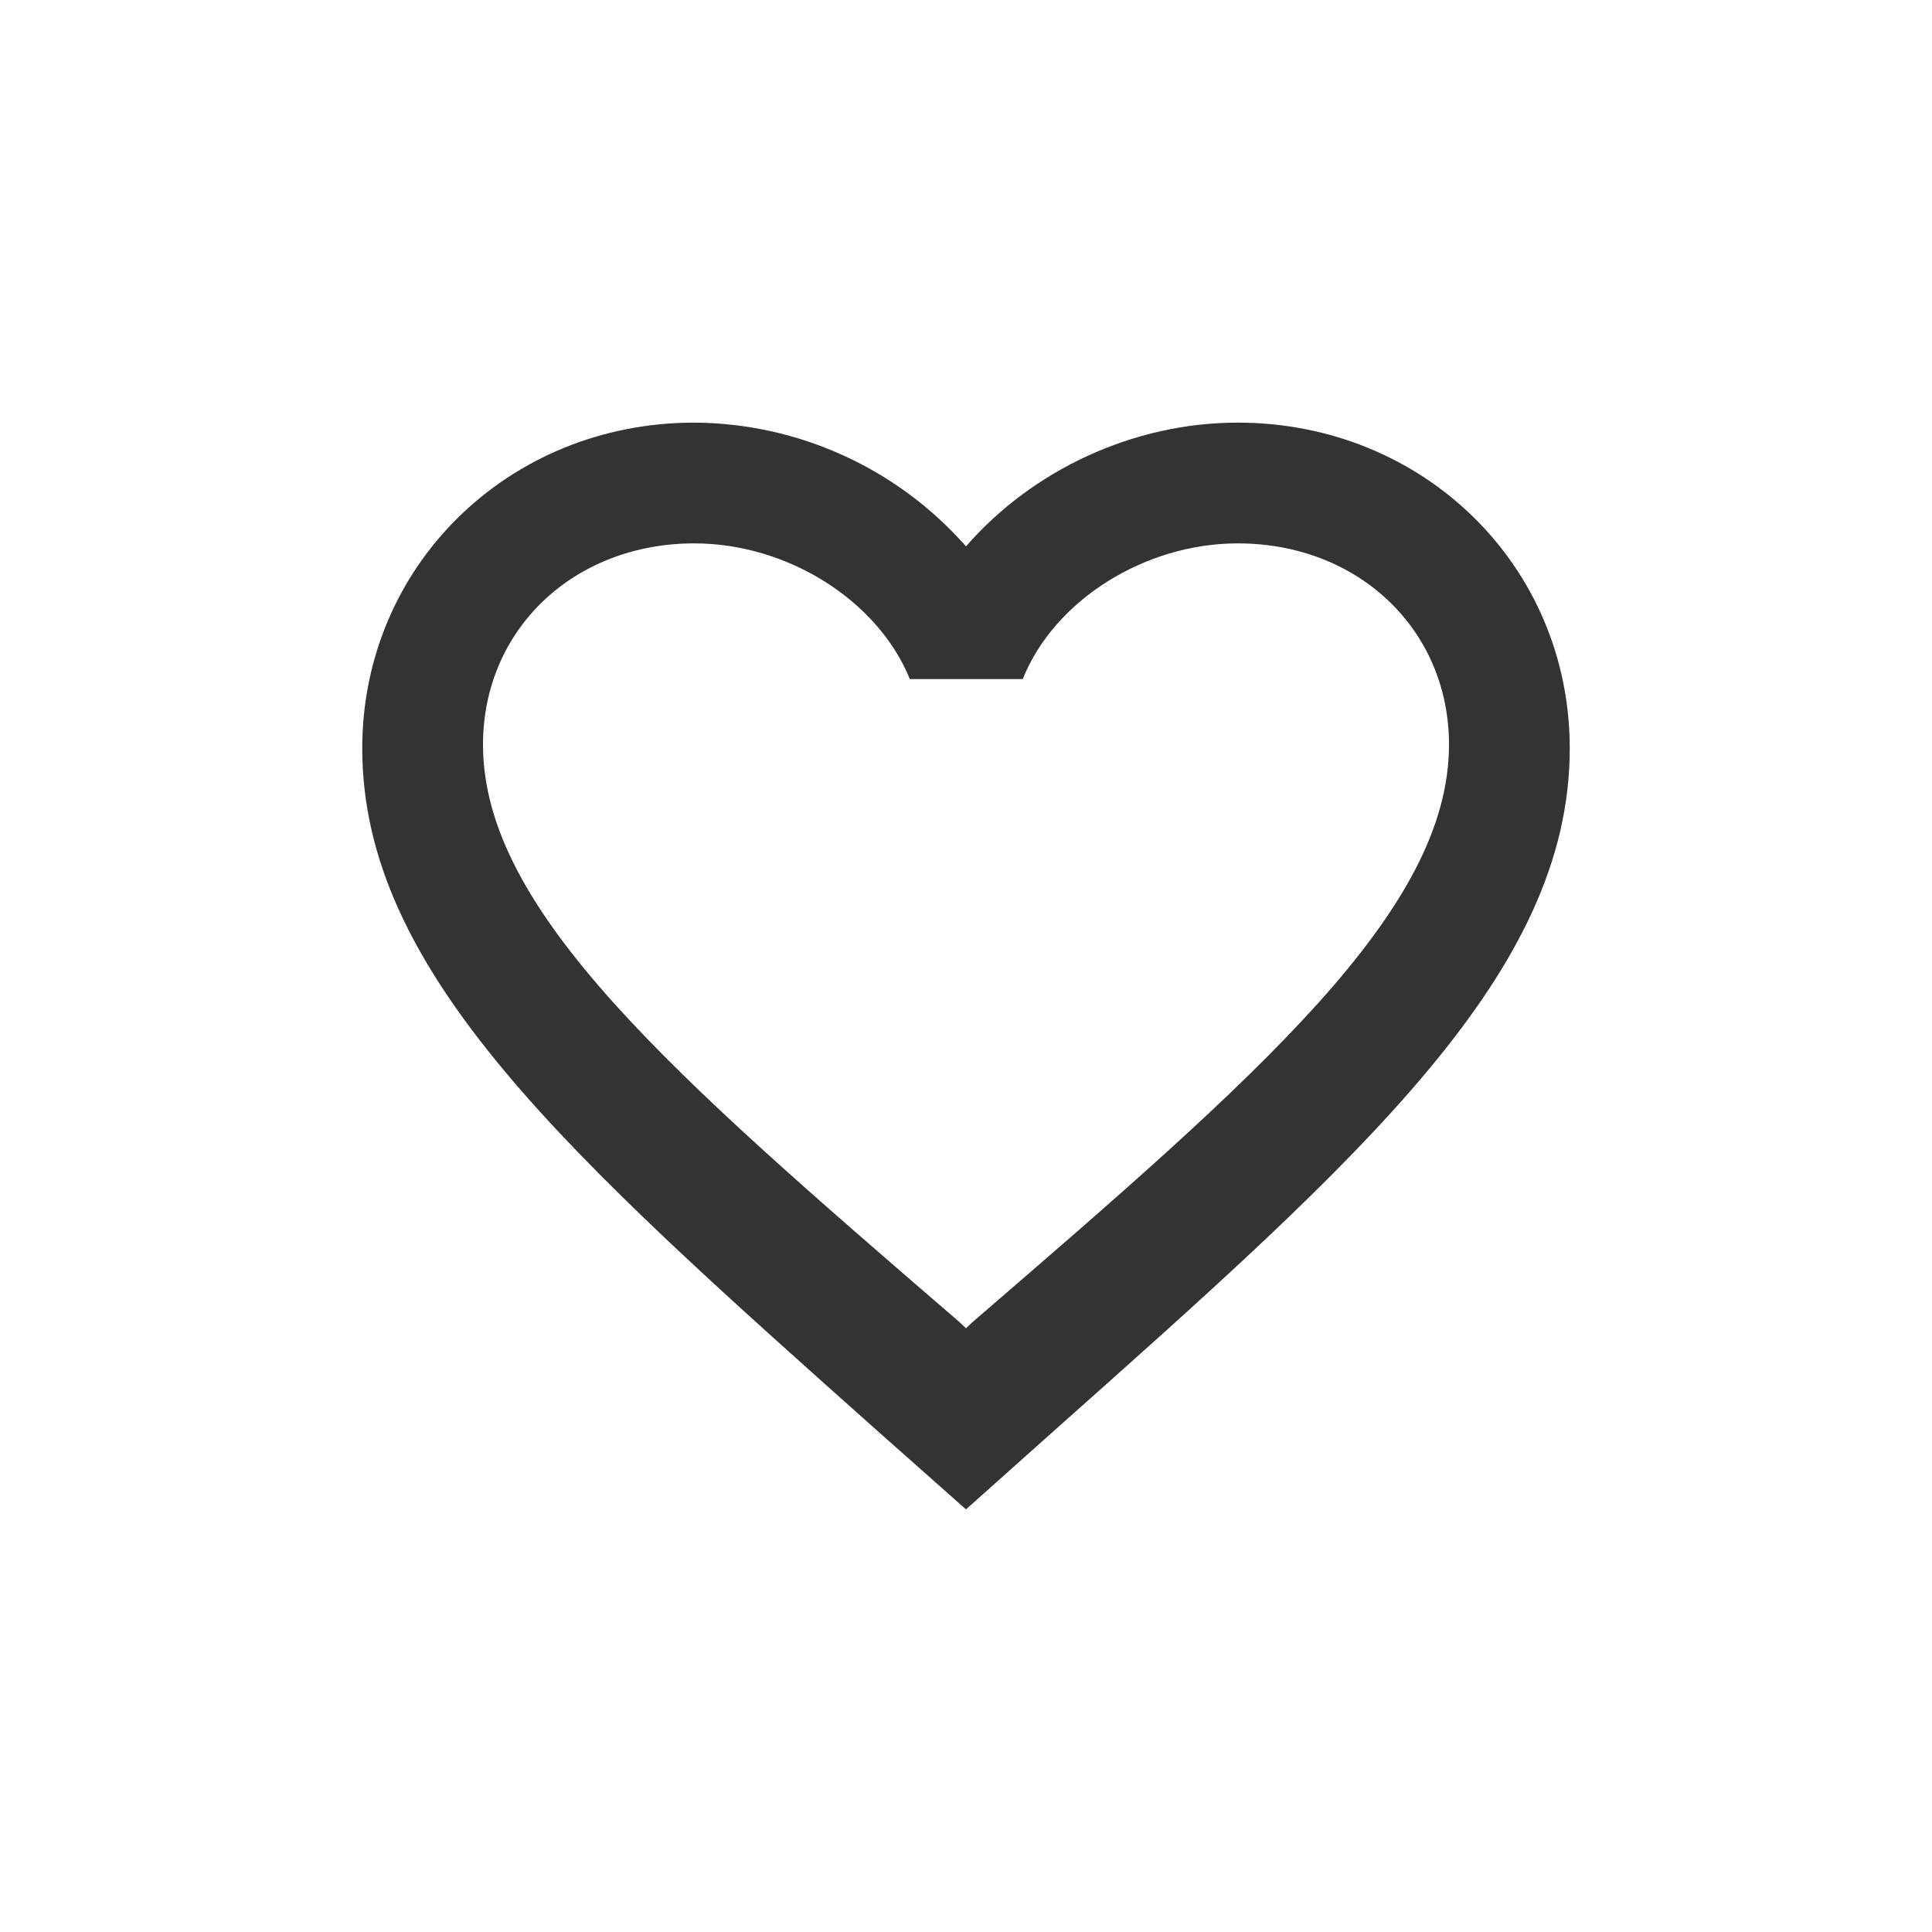
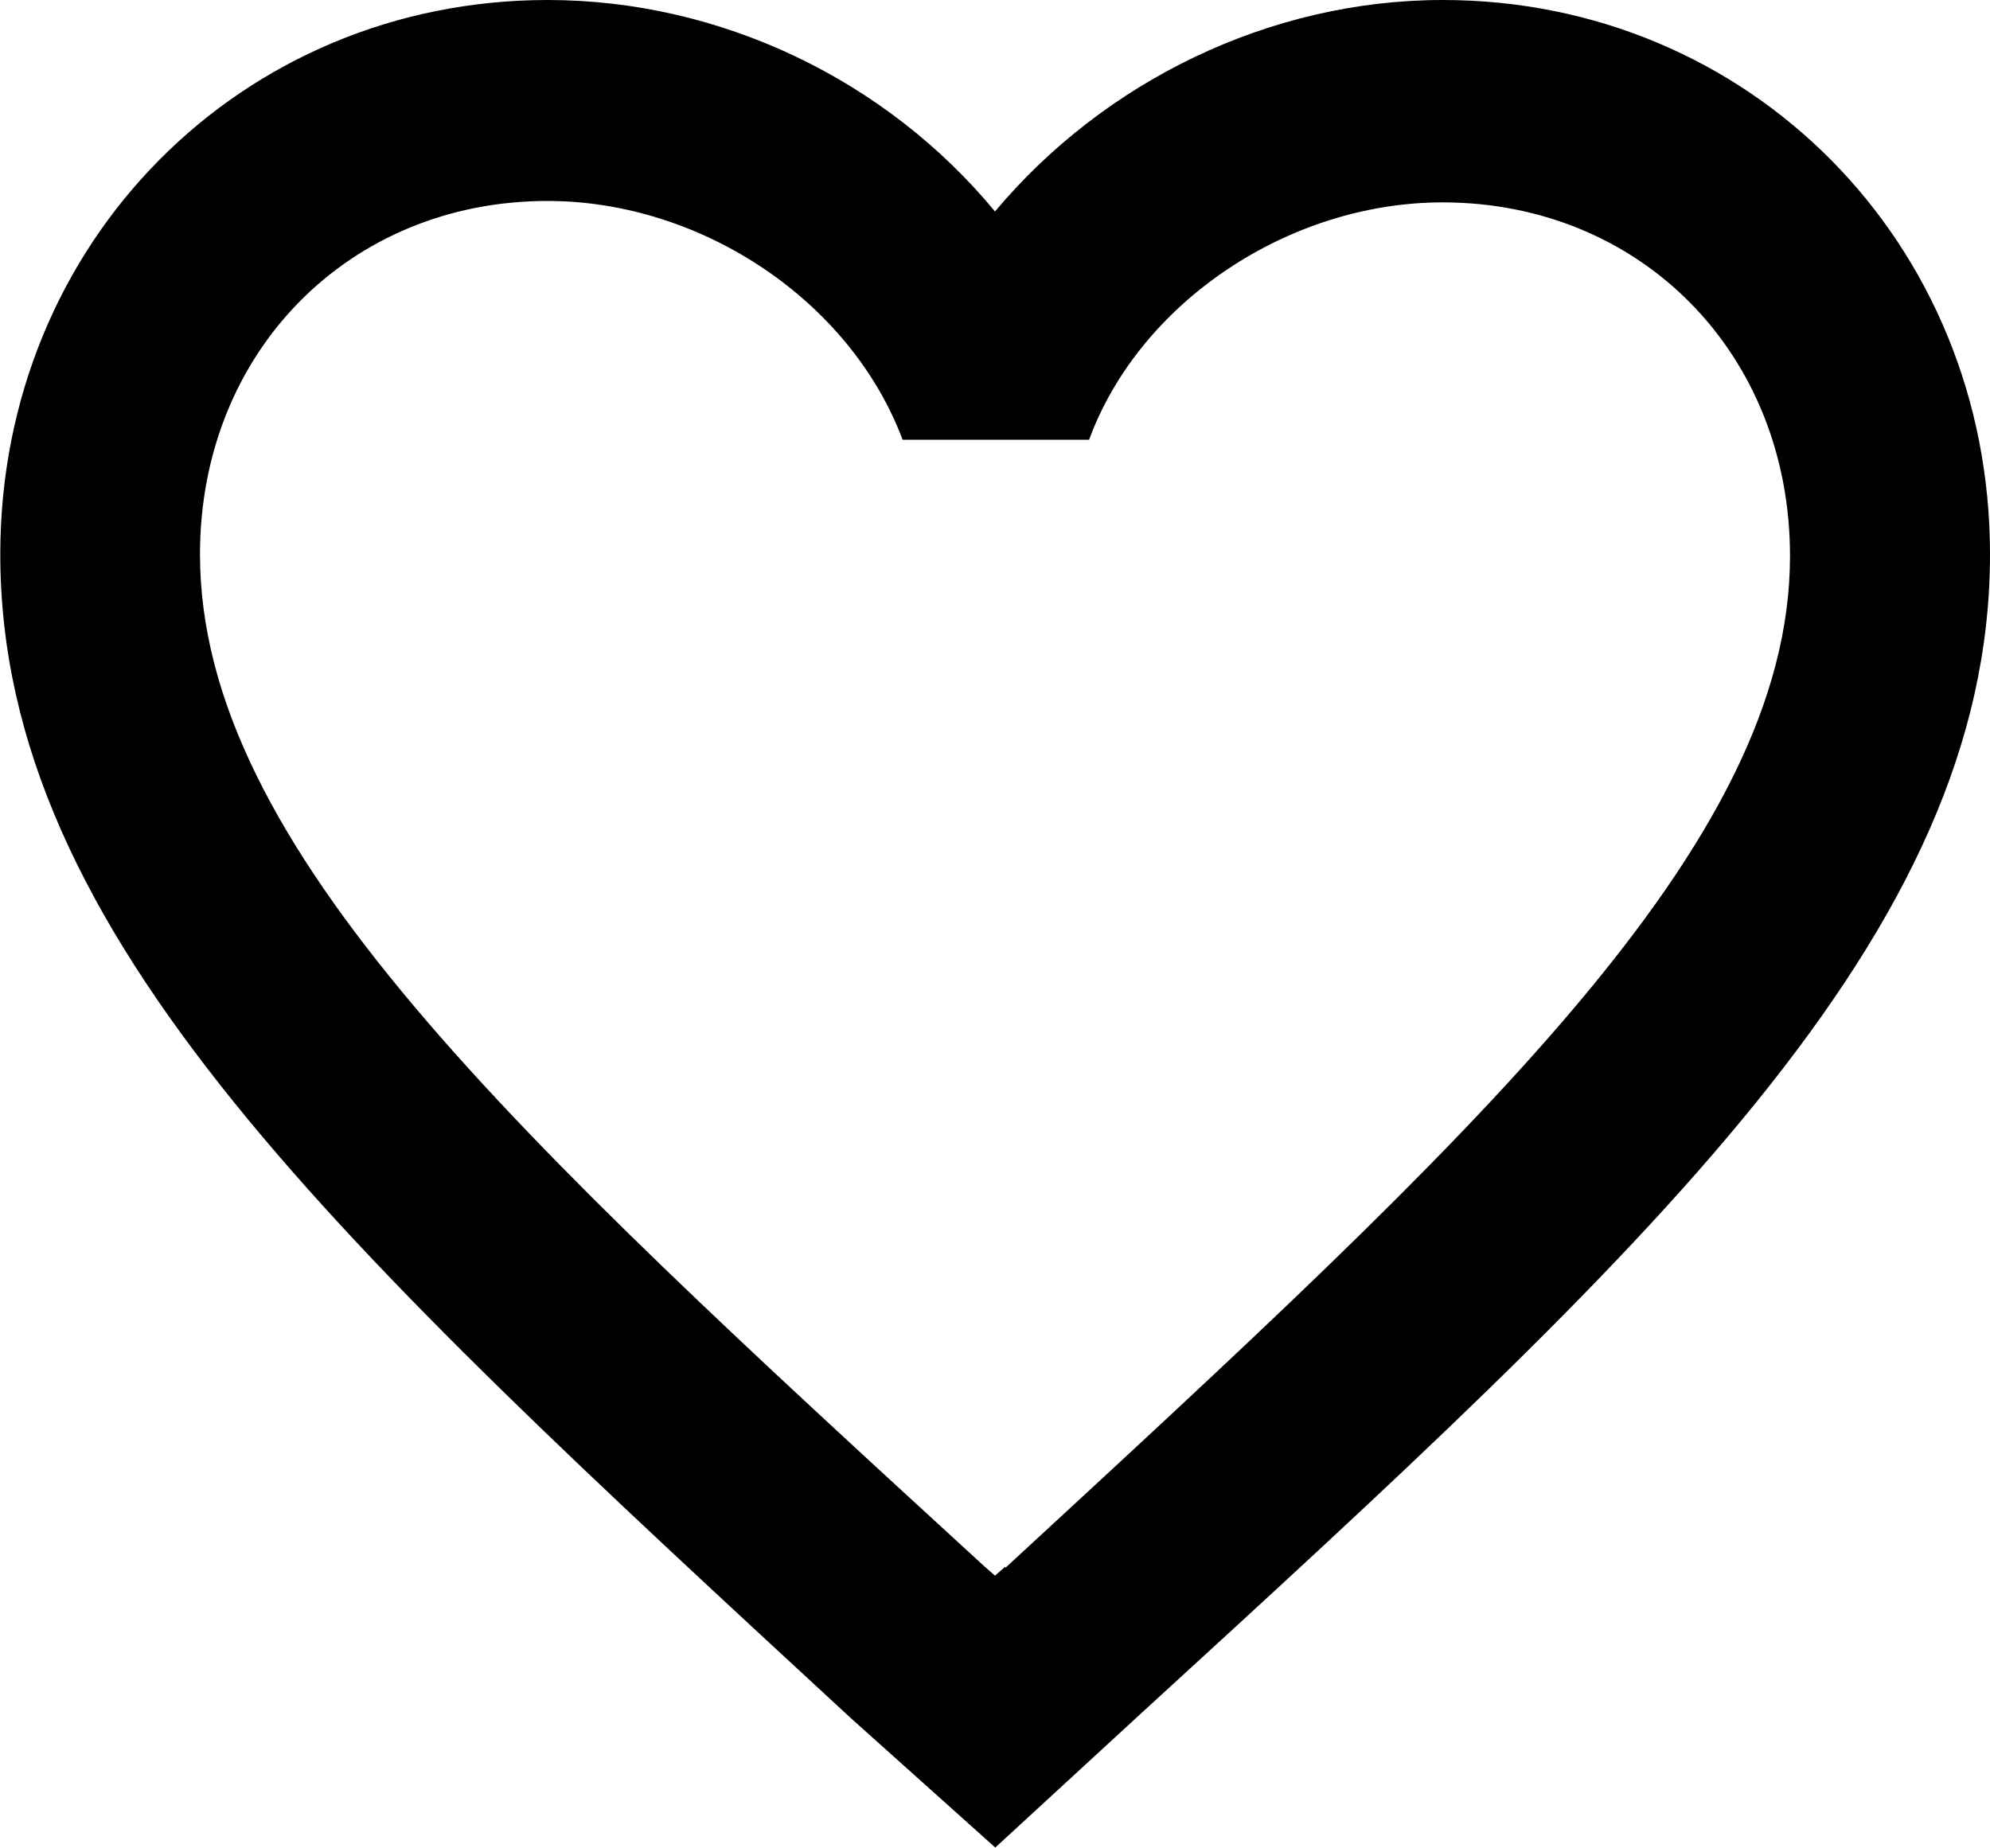
- <svg xmlns="http://www.w3.org/2000/svg" viewBox="0 0 32 32" fill-rule="evenodd" clip-rule="evenodd" stroke-linejoin="round" stroke-miterlimit="1.414">
-   <path fill="none" d="M4 4h24v24H4z" />
-   <path d="M20.5 7c-1.74 0-3.41.795-4.5 2.05-1.138-1.294-2.777-2.04-4.5-2.05C8.42 7 6 9.374 6 12.395c0 3.708 3.4 6.73 8.55 11.32L16 25l1.45-1.295c5.15-4.58 8.55-7.602 8.55-11.31C26 9.375 23.58 7 20.5 7zm-4.4 14.905L16 22l-.1-.095C11.14 17.8 8 15.085 8 12.333 8 10.43 9.5 9 11.5 9c1.54 0 3.04.943 3.57 2.248h1.87C17.46 9.943 18.96 9 20.5 9c2 0 3.5 1.43 3.5 3.333 0 2.753-3.14 5.467-7.9 9.572z" fill="#333" />
-   <path fill="none" d="M0 0h32v32H0z" />
+ <svg xmlns="http://www.w3.org/2000/svg" width="14" height="13">
+   <path d="M10.15 0C8.93 0 7.766.574 7 1.488 6.236.563 5.07 0 3.853 0 1.702 0 .002 1.7.002 3.9c0 2.68 2.38 4.86 5.98 8.186l1.02.914 1.016-.935C11.618 8.77 14 6.58 14 3.9 14 1.7 12.3 0 10.15 0zM7.073 11.023L7 11.087l-.073-.064C3.6 7.973 1.407 5.953 1.407 3.9c0-1.423 1.05-2.486 2.445-2.486 1.08 0 2.13.7 2.498 1.68h1.312c.356-.968 1.406-1.67 2.487-1.67 1.394 0 2.444 1.063 2.444 2.488 0 2.04-2.204 4.06-5.52 7.12v-.01z" />
</svg>
